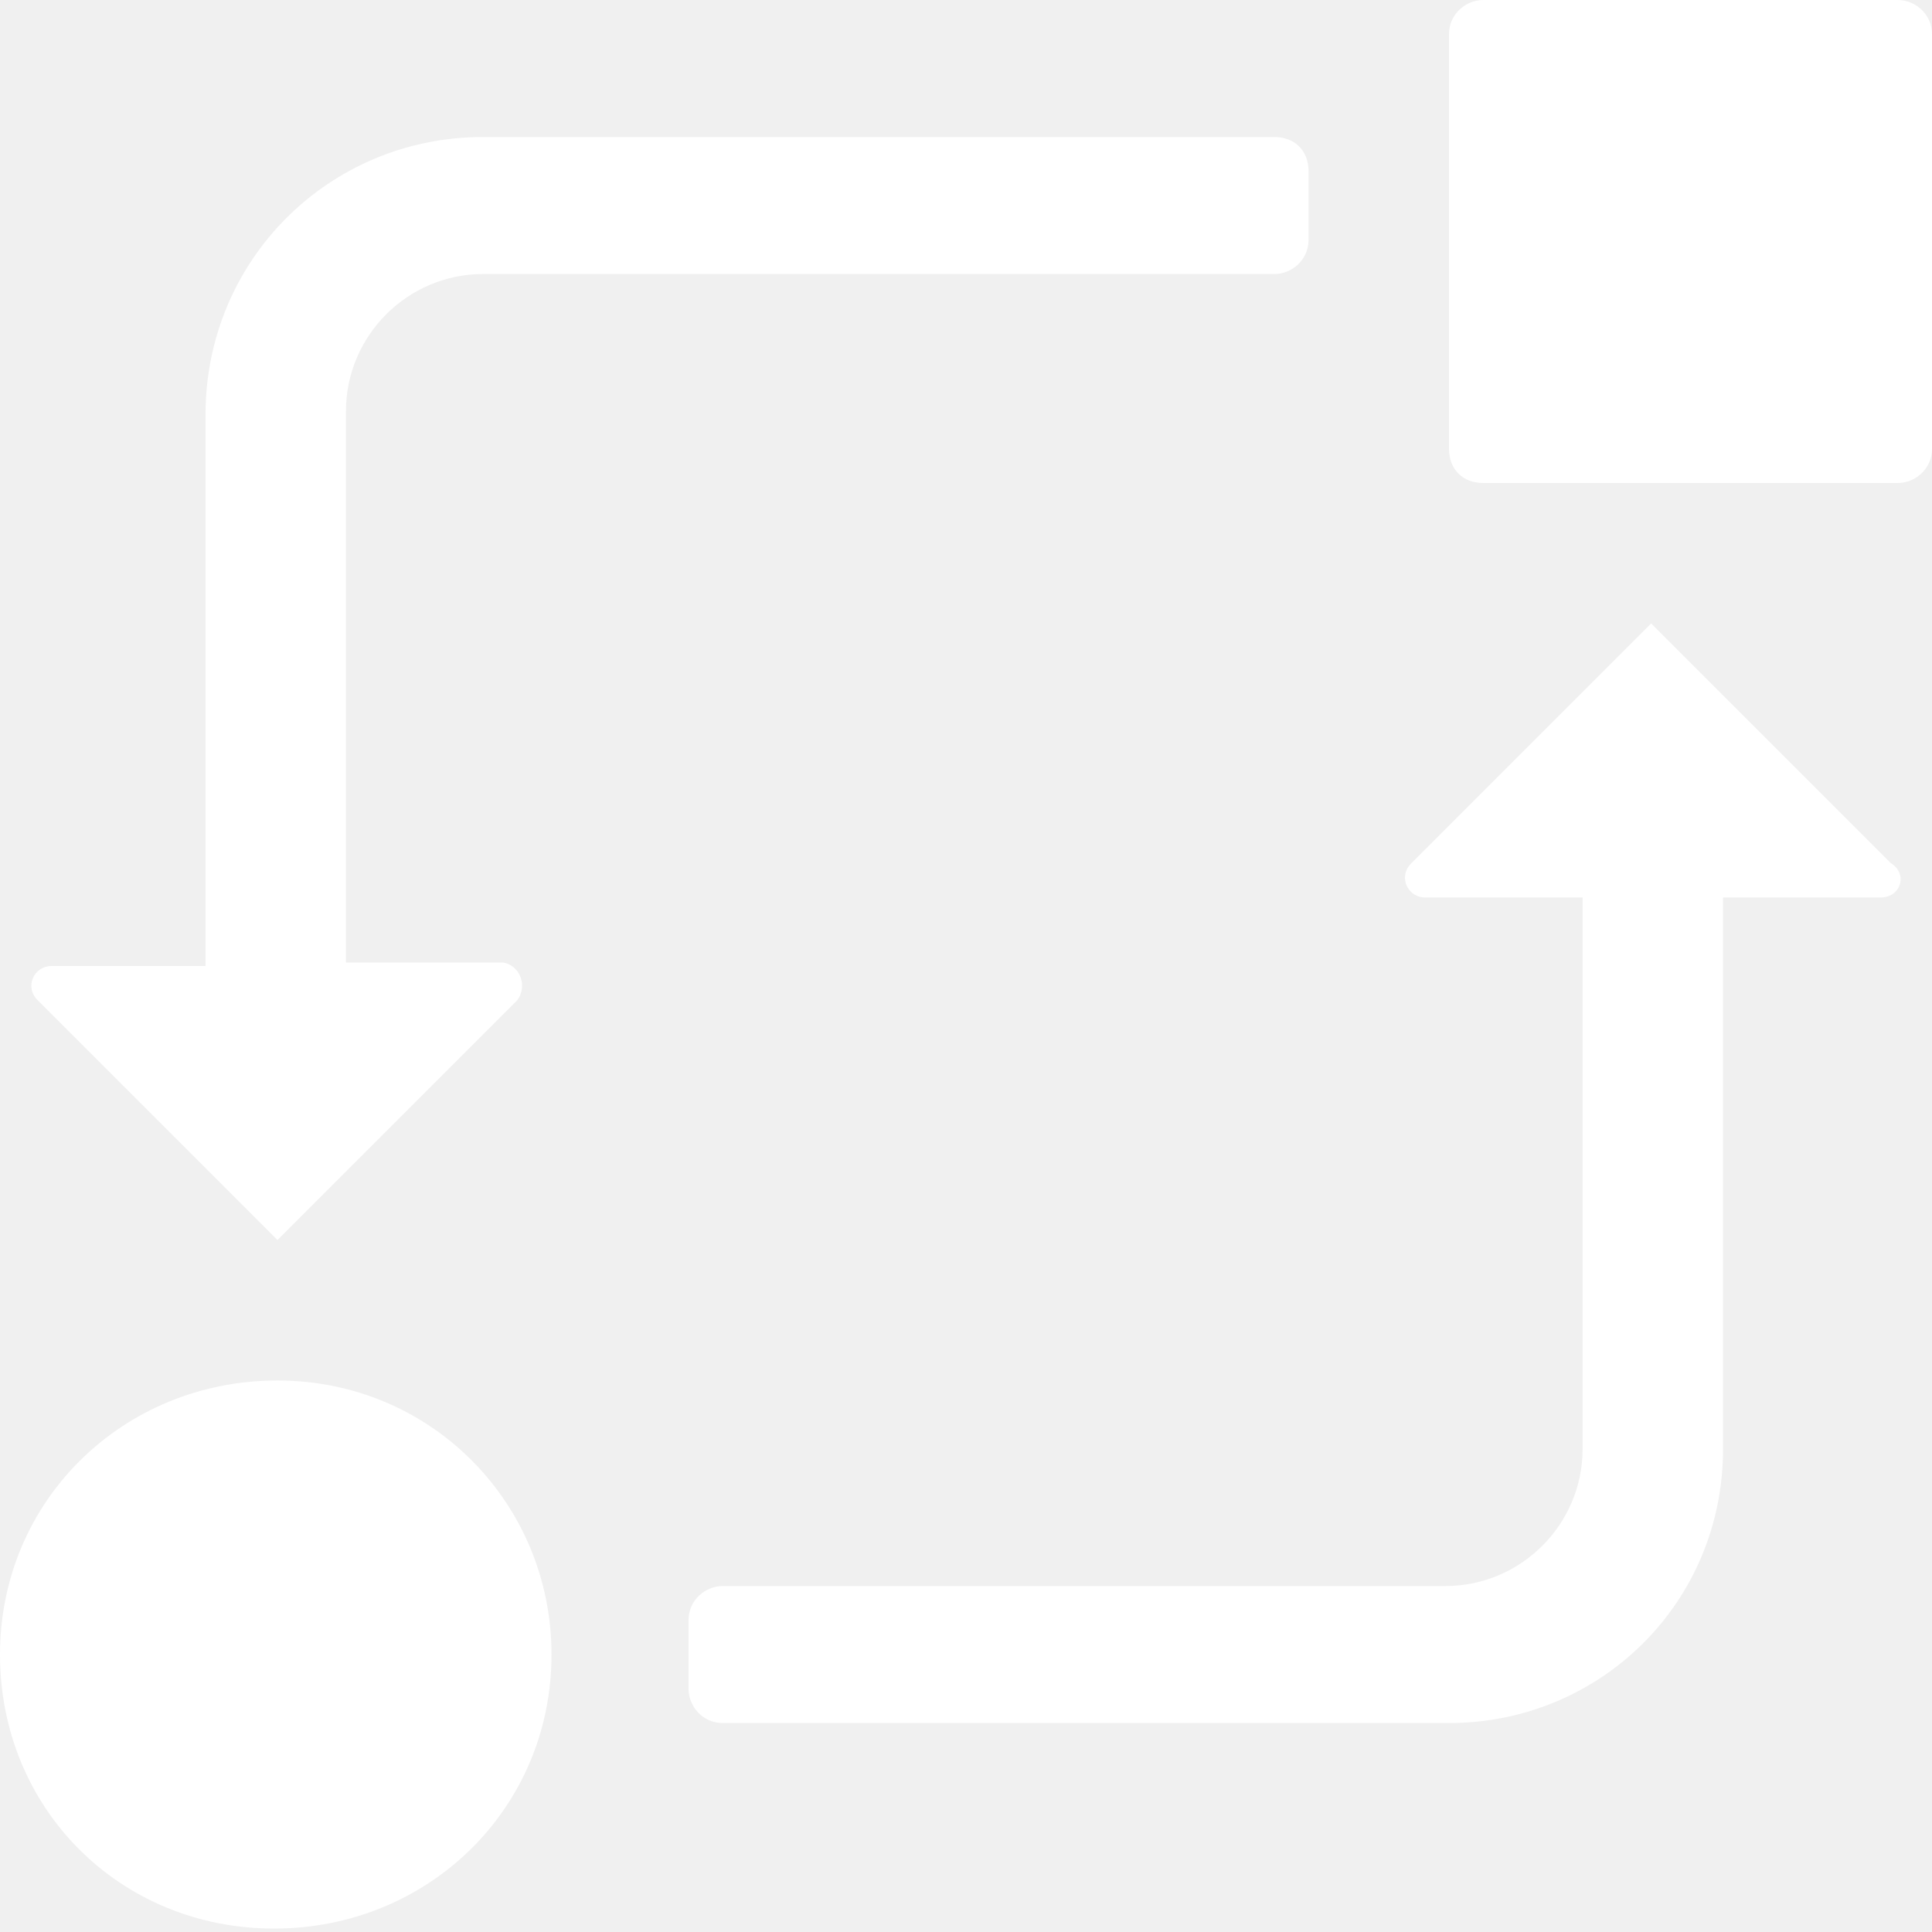
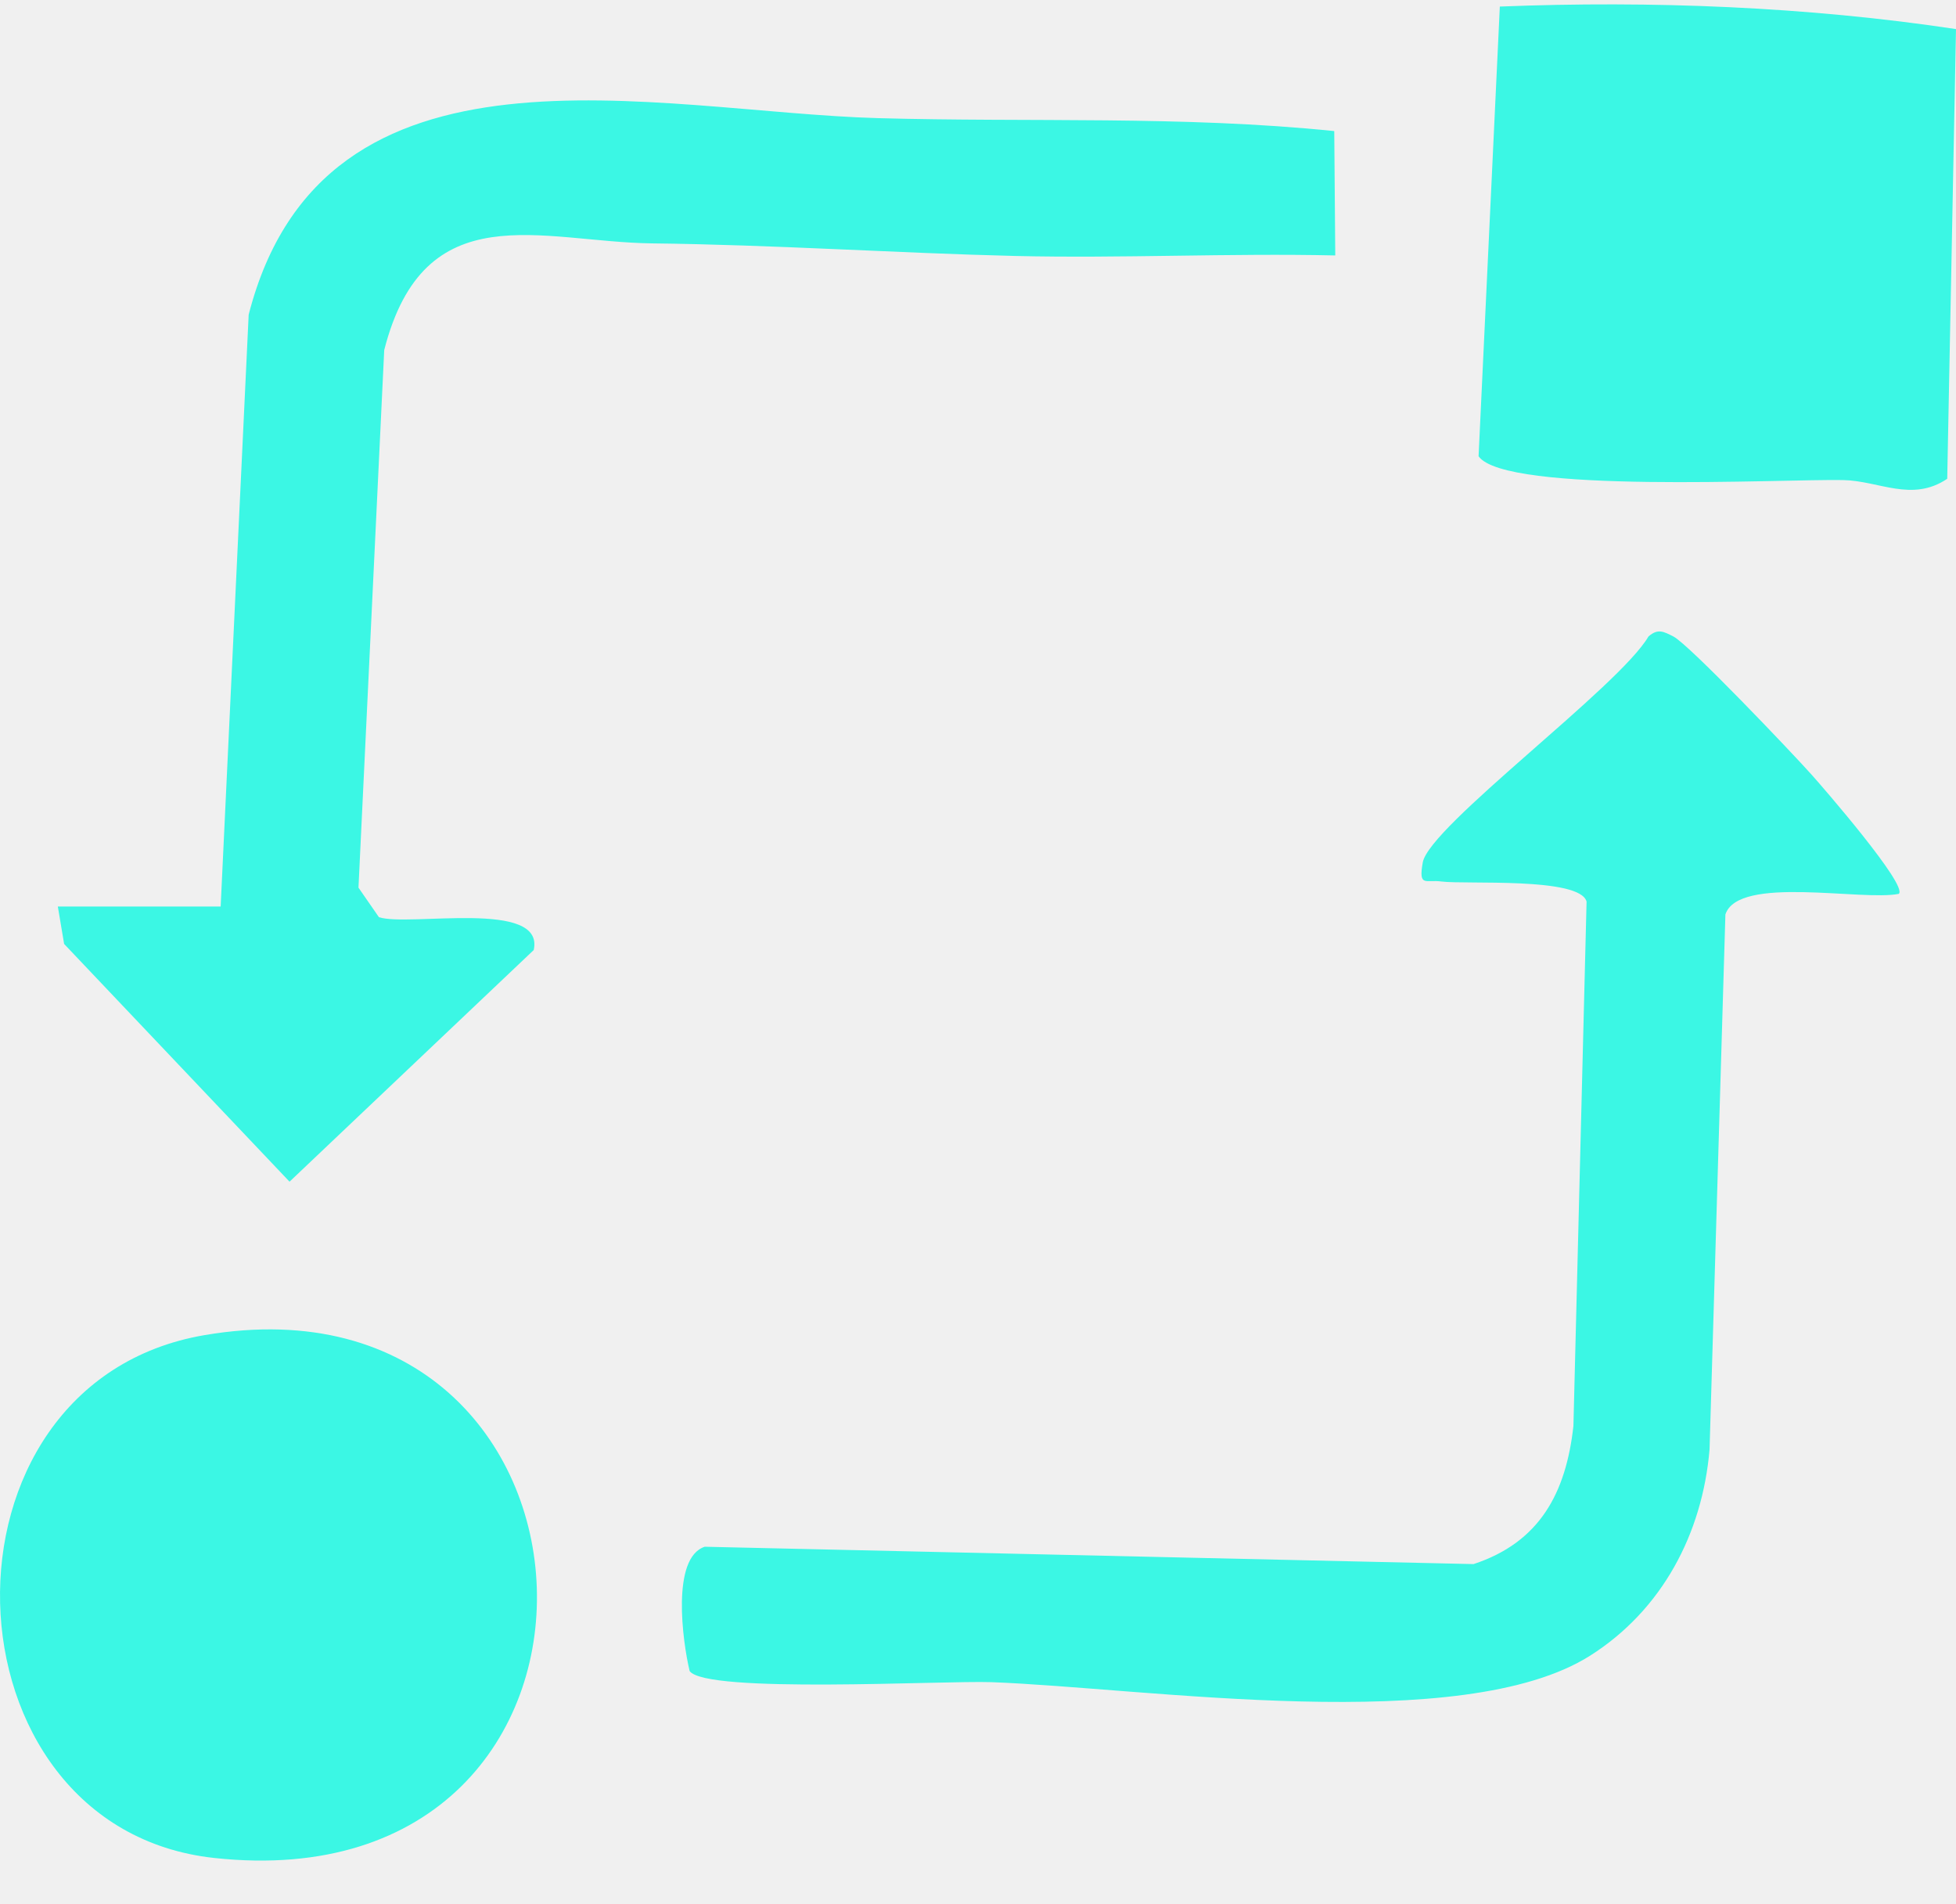
- <svg xmlns="http://www.w3.org/2000/svg" version="1.1" id="Capa_1" x="0px" y="0px" viewBox="0 0 56.4 56.4" style="enable-background:new 0 0 56.4 56.4;" xml:space="preserve">
-   <style type="text/css">
- 	.st0{fill:#FFFFFF;}
- </style>
-   <g id="uuid-13c35ac3-a813-4d1d-bfdd-b824829f9fd4">
-     <path class="st0" d="M16.1,48.3c0,4.5-3.6,8-8.1,8S0,52.8,0,48.3s3.6-8,8.1-8S16.1,43.9,16.1,48.3z" />
-     <path class="st0" d="M56.4,1v12.1c0,0.6-0.5,1-1,1H43.3c-0.6,0-1-0.4-1-1V1c0-0.6,0.5-1,1-1h12.1C55.9,0,56.4,0.4,56.4,1z" />
-     <path class="st0" d="M15.1,29.2l-7,7l-7-7c-0.4-0.4-0.1-1,0.4-1H6V12.1C6,7.6,9.6,4,14.1,4h23.1c0.6,0,1,0.4,1,1v2c0,0.6-0.5,1-1,1   H14.1c-2.2,0-4,1.8-4,4v16.1h4.6C15.2,28.2,15.4,28.8,15.1,29.2L15.1,29.2z" />
-     <path class="st0" d="M54.9,26.2h-4.6v16.1c0,4.5-3.6,8-8,8H21.1c-0.6,0-1-0.5-1-1v-2c0-0.6,0.5-1,1-1h21.1c2.2,0,4-1.8,4-4V26.2   h-4.6c-0.5,0-0.8-0.6-0.4-1l7-7l7,7C55.7,25.5,55.5,26.2,54.9,26.2L54.9,26.2z" />
-   </g>
+ <svg xmlns="http://www.w3.org/2000/svg" width="37" height="36" viewBox="0 0 37 36" fill="none">
+   <path d="M36.834 9.055L37 0.55C34.191 0.127 31.242 0.01 28.371 0.124L27.969 8.629C28.471 9.345 33.718 9.057 34.862 9.079C35.547 9.091 36.163 9.505 36.834 9.055ZM25.239 2.479C22.361 2.184 19.488 2.315 16.601 2.234C12.396 2.115 6.122 0.424 4.704 5.951L4.174 17.144H1.094L1.213 17.852L5.477 22.348L10.096 17.967C10.31 17.001 7.739 17.531 7.168 17.346L6.781 16.787L7.268 6.62C8.029 3.647 10.236 4.577 12.336 4.603C14.641 4.629 16.939 4.786 19.207 4.841C21.222 4.888 23.246 4.786 25.258 4.831L25.239 2.481V2.479ZM35.918 16.904C36.099 16.749 34.458 14.861 34.267 14.649C33.889 14.226 31.951 12.19 31.654 12.037C31.47 11.945 31.363 11.88 31.183 12.037C30.624 12.993 27.035 15.626 26.913 16.311C26.83 16.785 26.966 16.63 27.268 16.671C27.717 16.73 29.886 16.582 30.012 17.051L29.763 26.969C29.622 28.239 29.123 29.169 27.874 29.58L13.331 29.252C12.696 29.459 12.91 31.036 13.045 31.602C13.347 32.035 17.835 31.78 18.756 31.813C21.688 31.923 27.66 32.843 30.079 31.312C31.442 30.448 32.203 29.002 32.338 27.413L32.638 17.294C32.883 16.547 35.226 17.046 35.92 16.904H35.918ZM3.874 25.249C-1.453 26.153 -1.184 34.57 4.053 35.138C12.498 36.054 11.937 23.879 3.874 25.249Z" fill="#3BF7E4" />
</svg>
